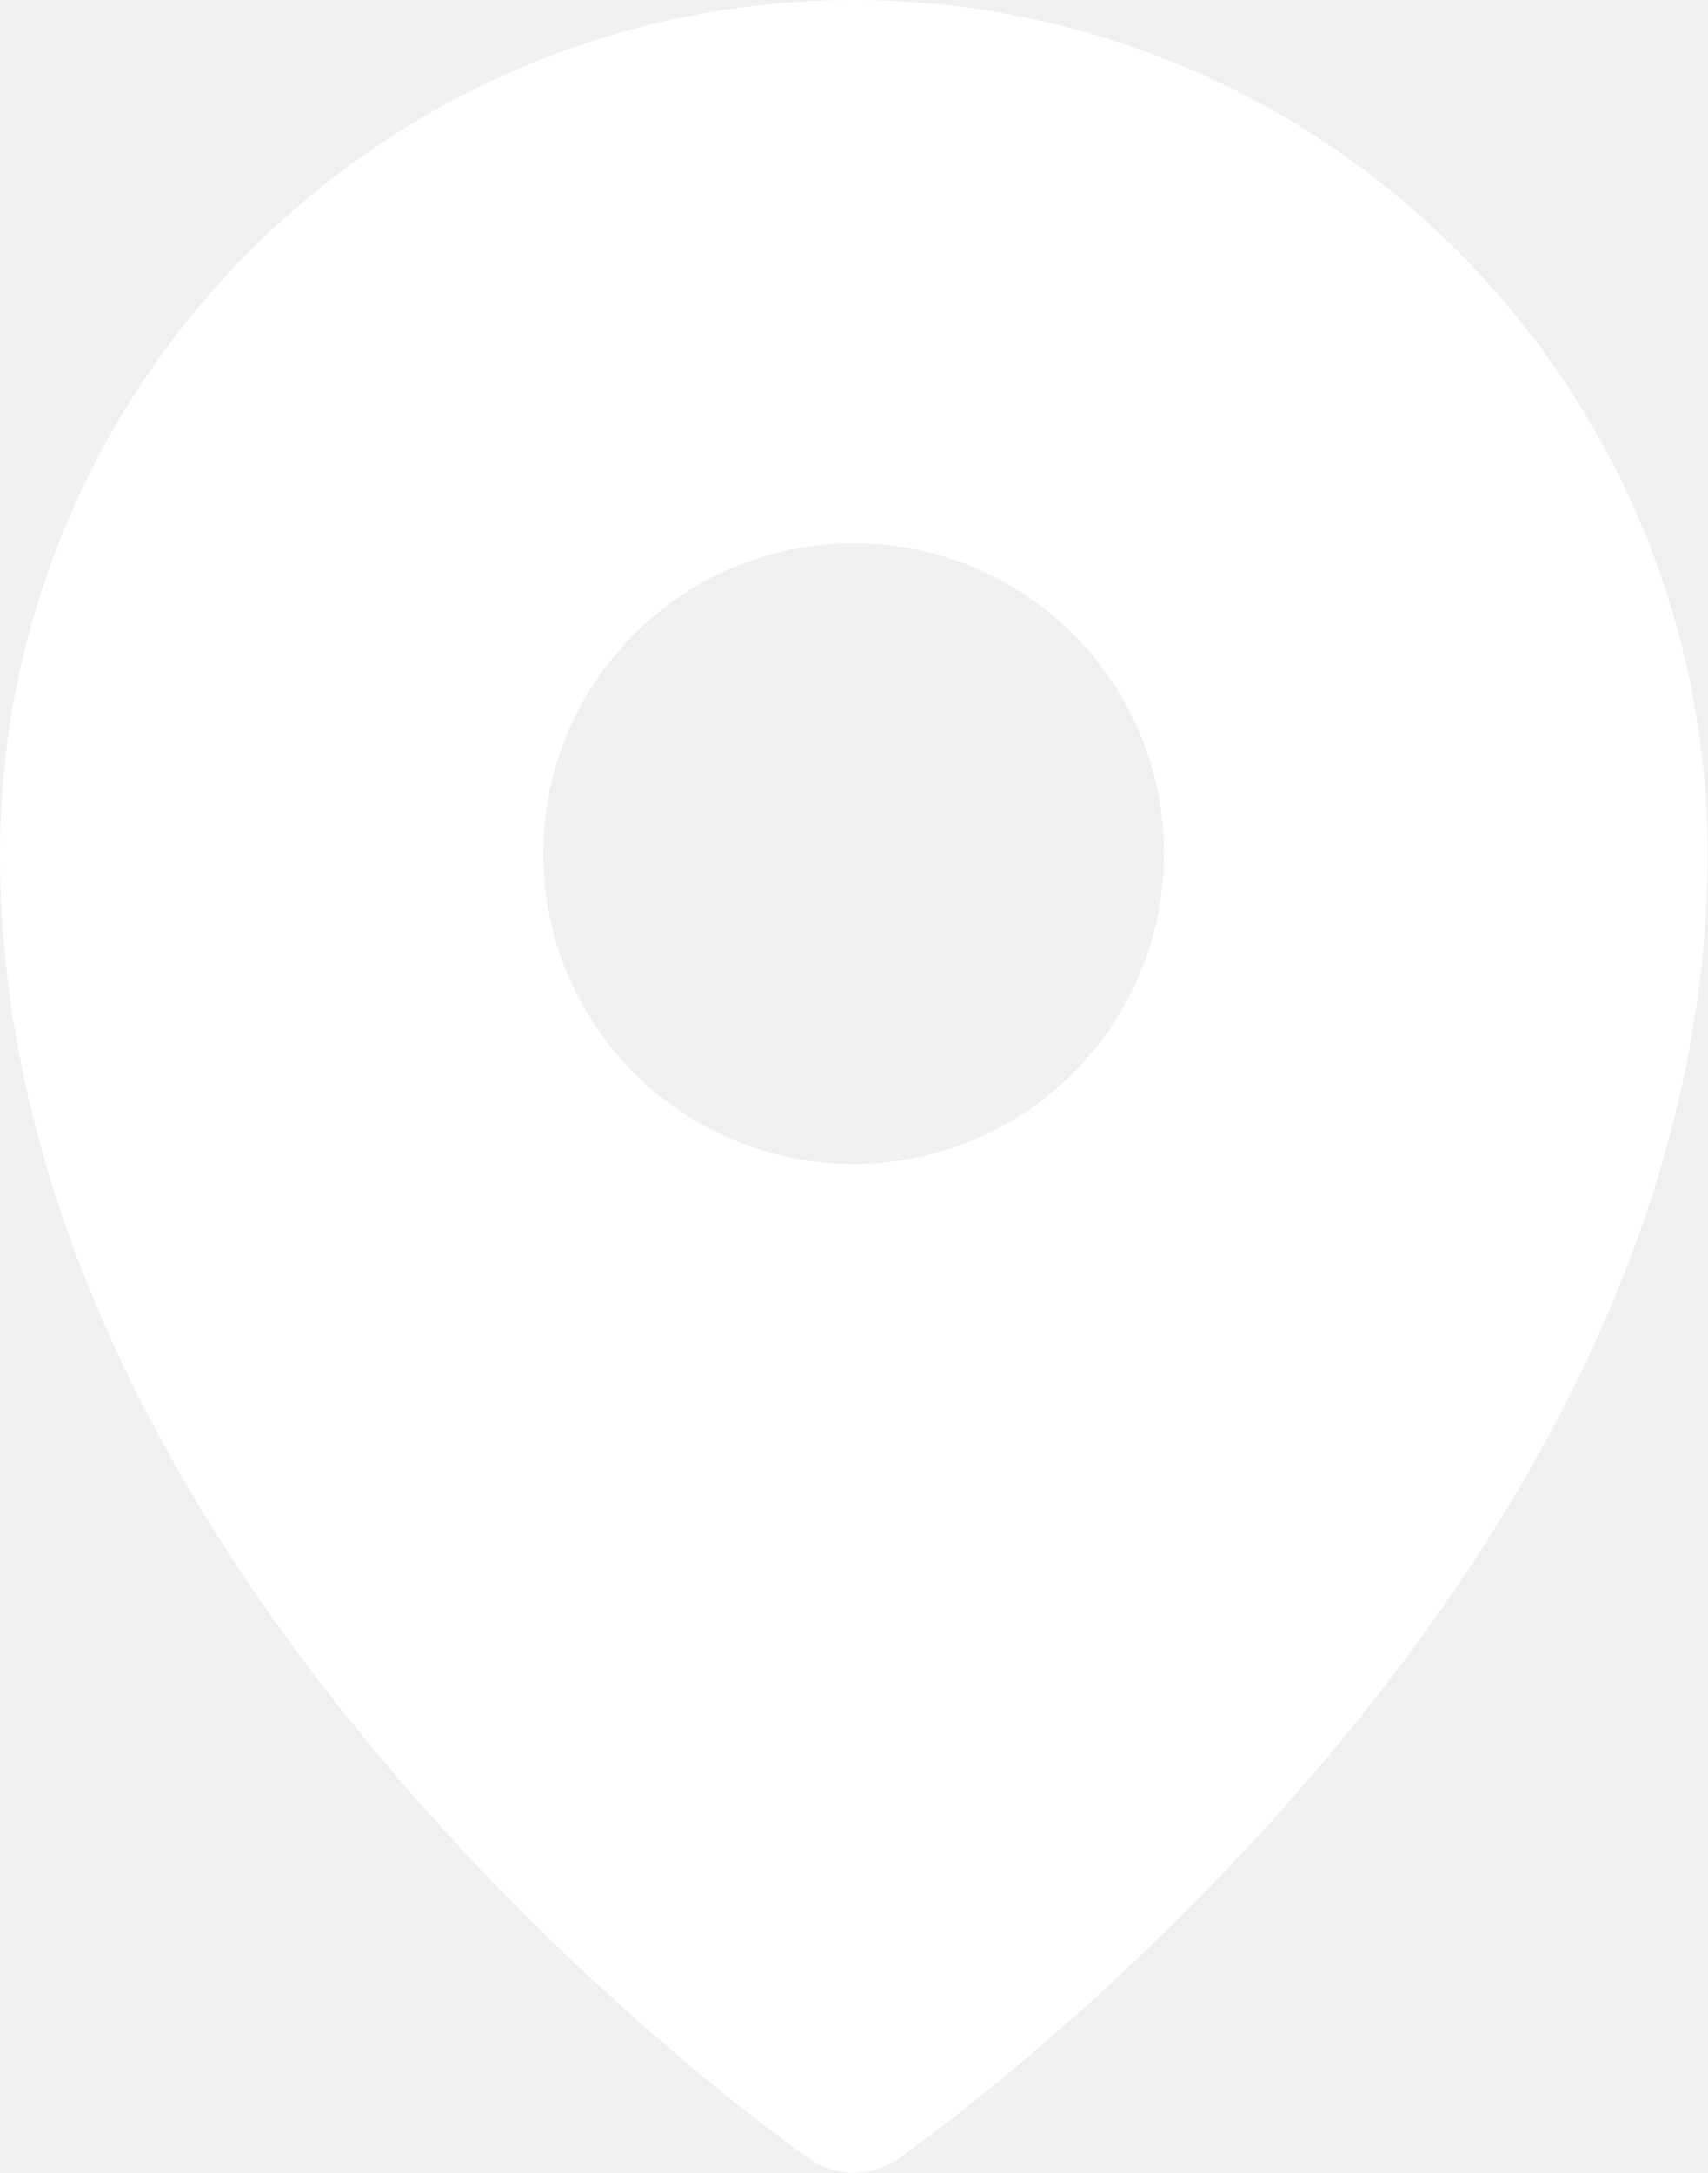
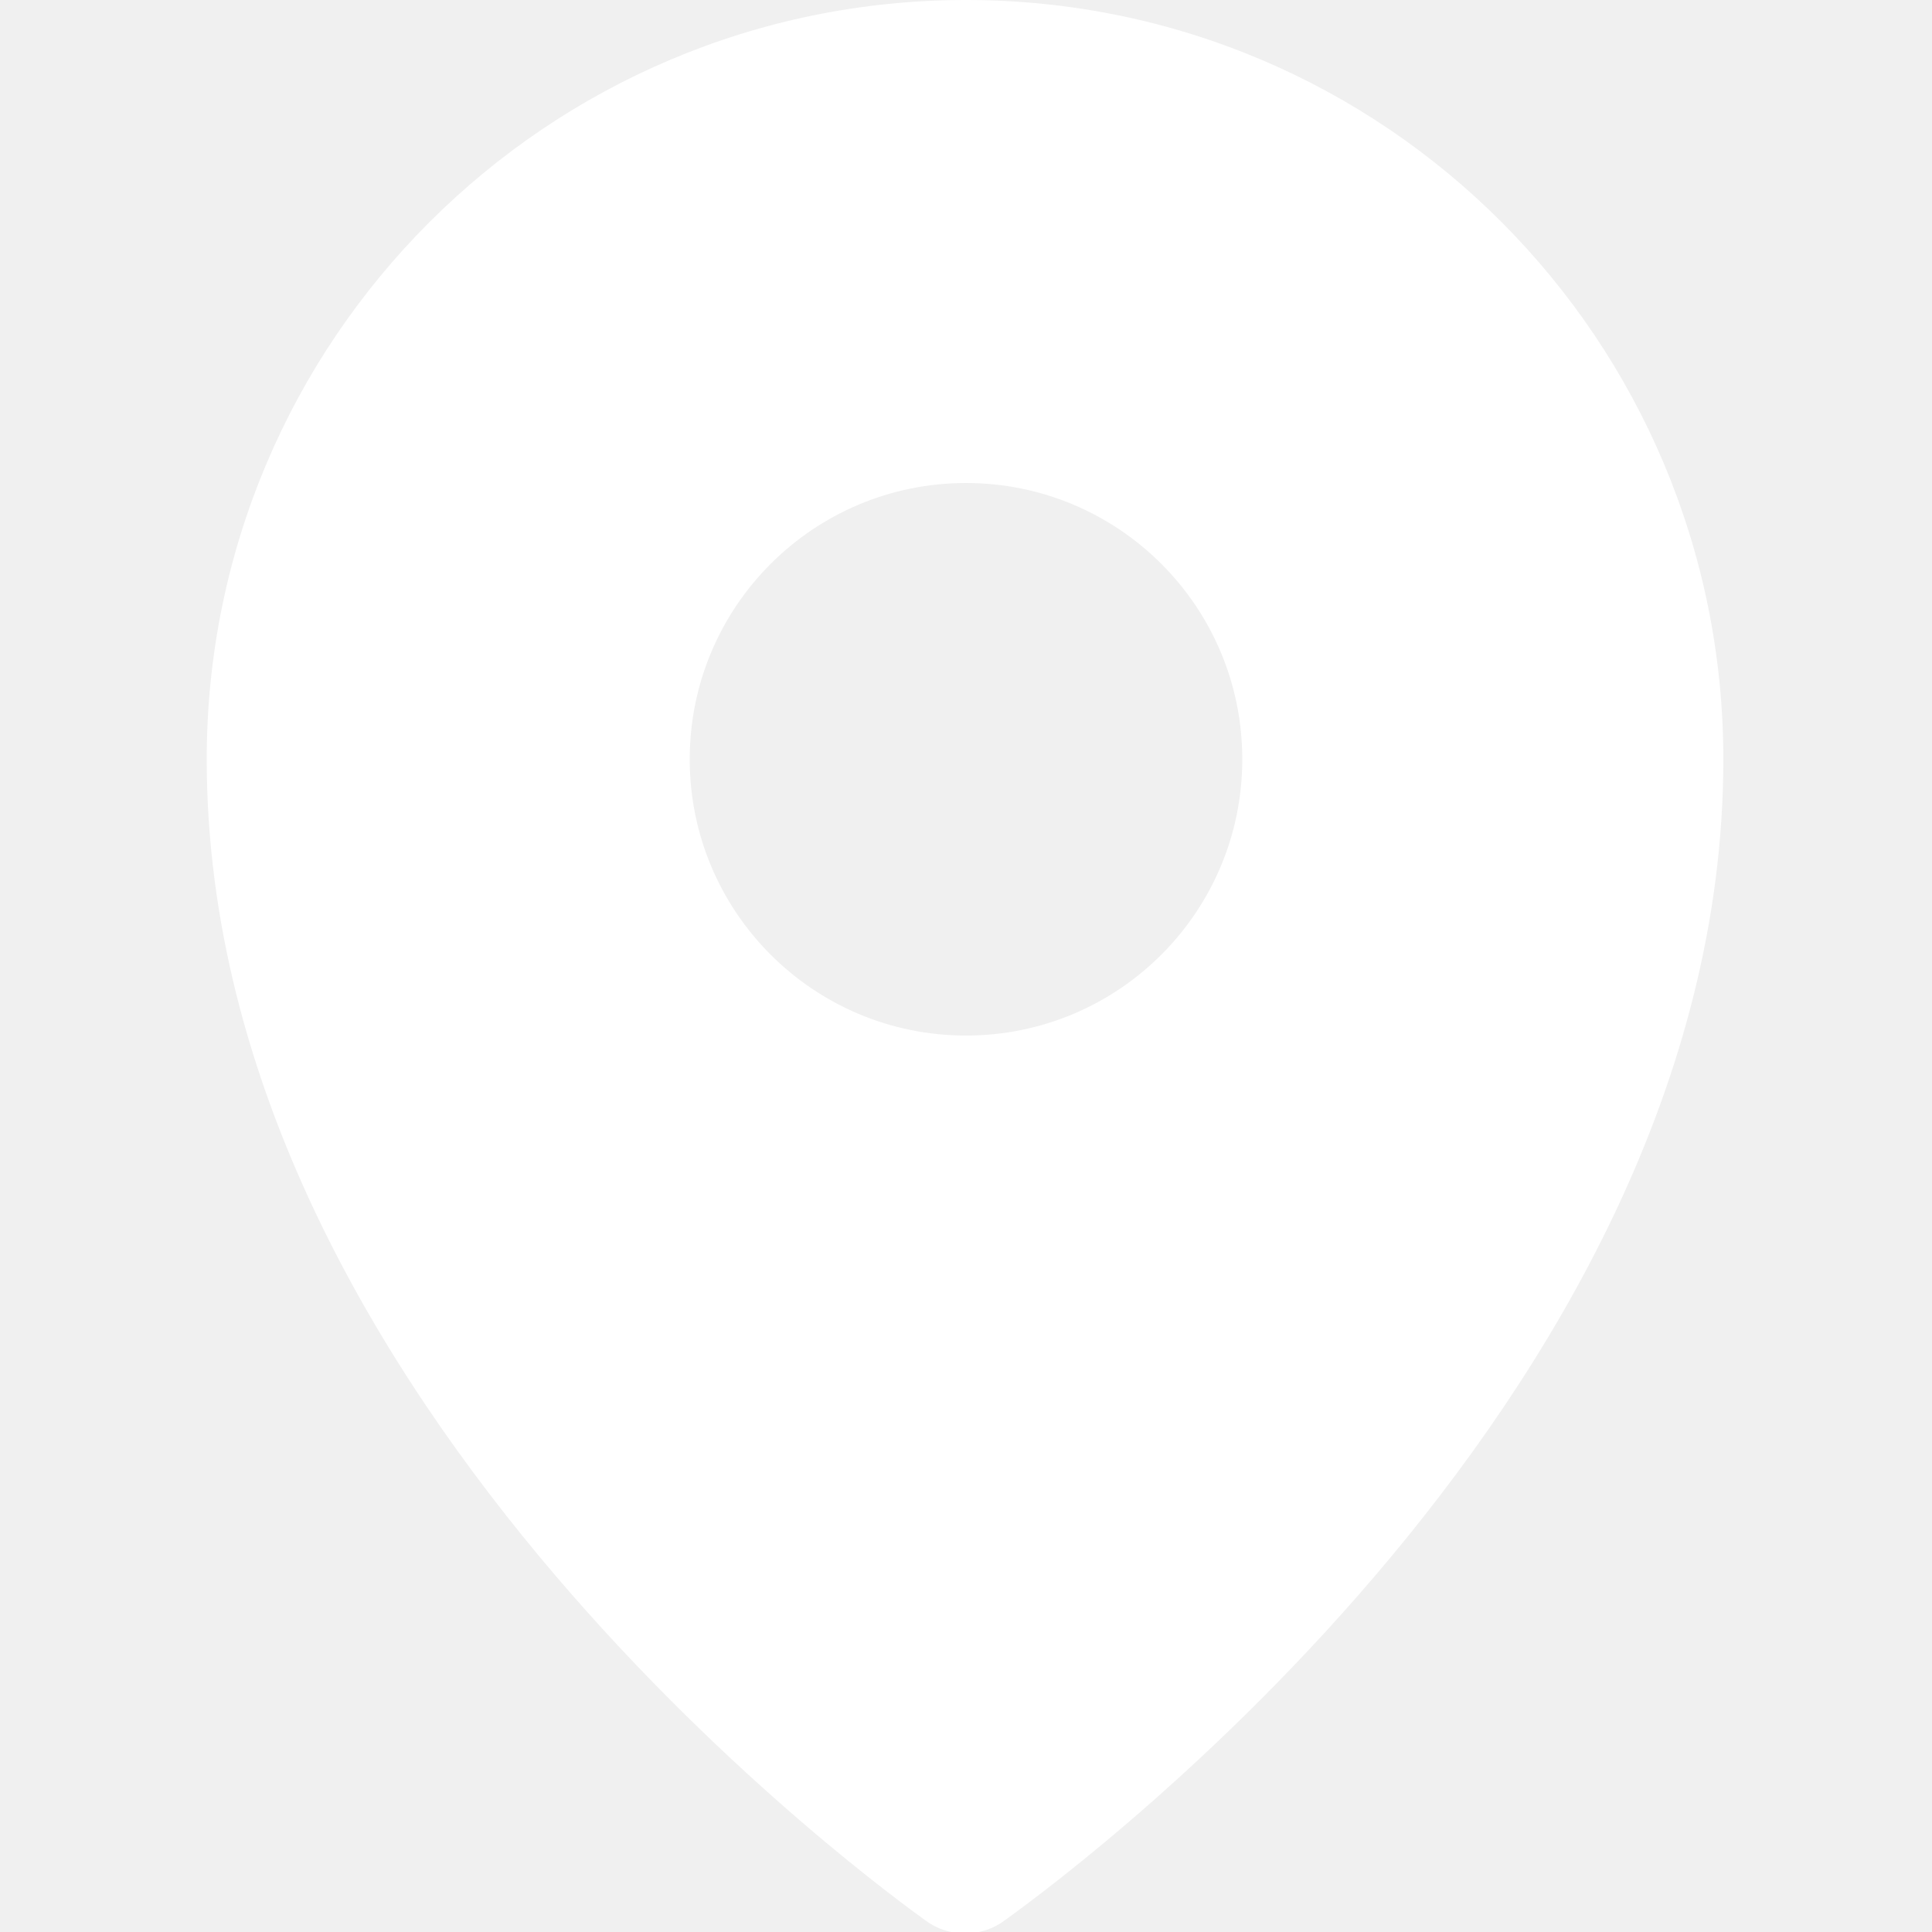
- <svg xmlns="http://www.w3.org/2000/svg" id="Layer_2" data-name="Layer 2" viewBox="0 0 50 63.64">
-   <defs>
-     <style>
-       .cls-1 {
-         fill: #fff;
-       }
-     </style>
-   </defs>
+ <svg xmlns="http://www.w3.org/2000/svg" id="Layer_1" version="1.1" viewBox="0 0 100 100">
+   <g id="Background">
+     <rect fill-opacity="0" y="0" width="100" height="100" />
+   </g>
  <g id="Icons">
-     <path id="pointer" class="cls-1" d="M25,0C11.2.02.02,11.2,0,25c0,21.39,22.73,37.55,23.7,38.22.78.55,1.83.55,2.61,0,.97-.68,23.7-16.83,23.7-38.22C49.98,11.2,38.8.02,25,0ZM25,15.91c5.02,0,9.09,4.07,9.09,9.09s-4.07,9.09-9.09,9.09-9.09-4.07-9.09-9.09,4.07-9.09,9.09-9.09Z" />
+     <path id="pointer" fill="#fff" d="M50,0C28.3,0,10.7,17.6,10.7,39.3c0,33.6,35.7,59,37.2,60.1,1.2.9,2.9.9,4.1,0,1.5-1.1,37.2-26.4,37.2-60.1C89.2,17.6,71.7,0,50,0ZM50,25c7.9,0,14.3,6.4,14.3,14.3s-6.4,14.3-14.3,14.3-14.3-6.4-14.3-14.3,6.4-14.3,14.3-14.3Z" />
  </g>
</svg>
